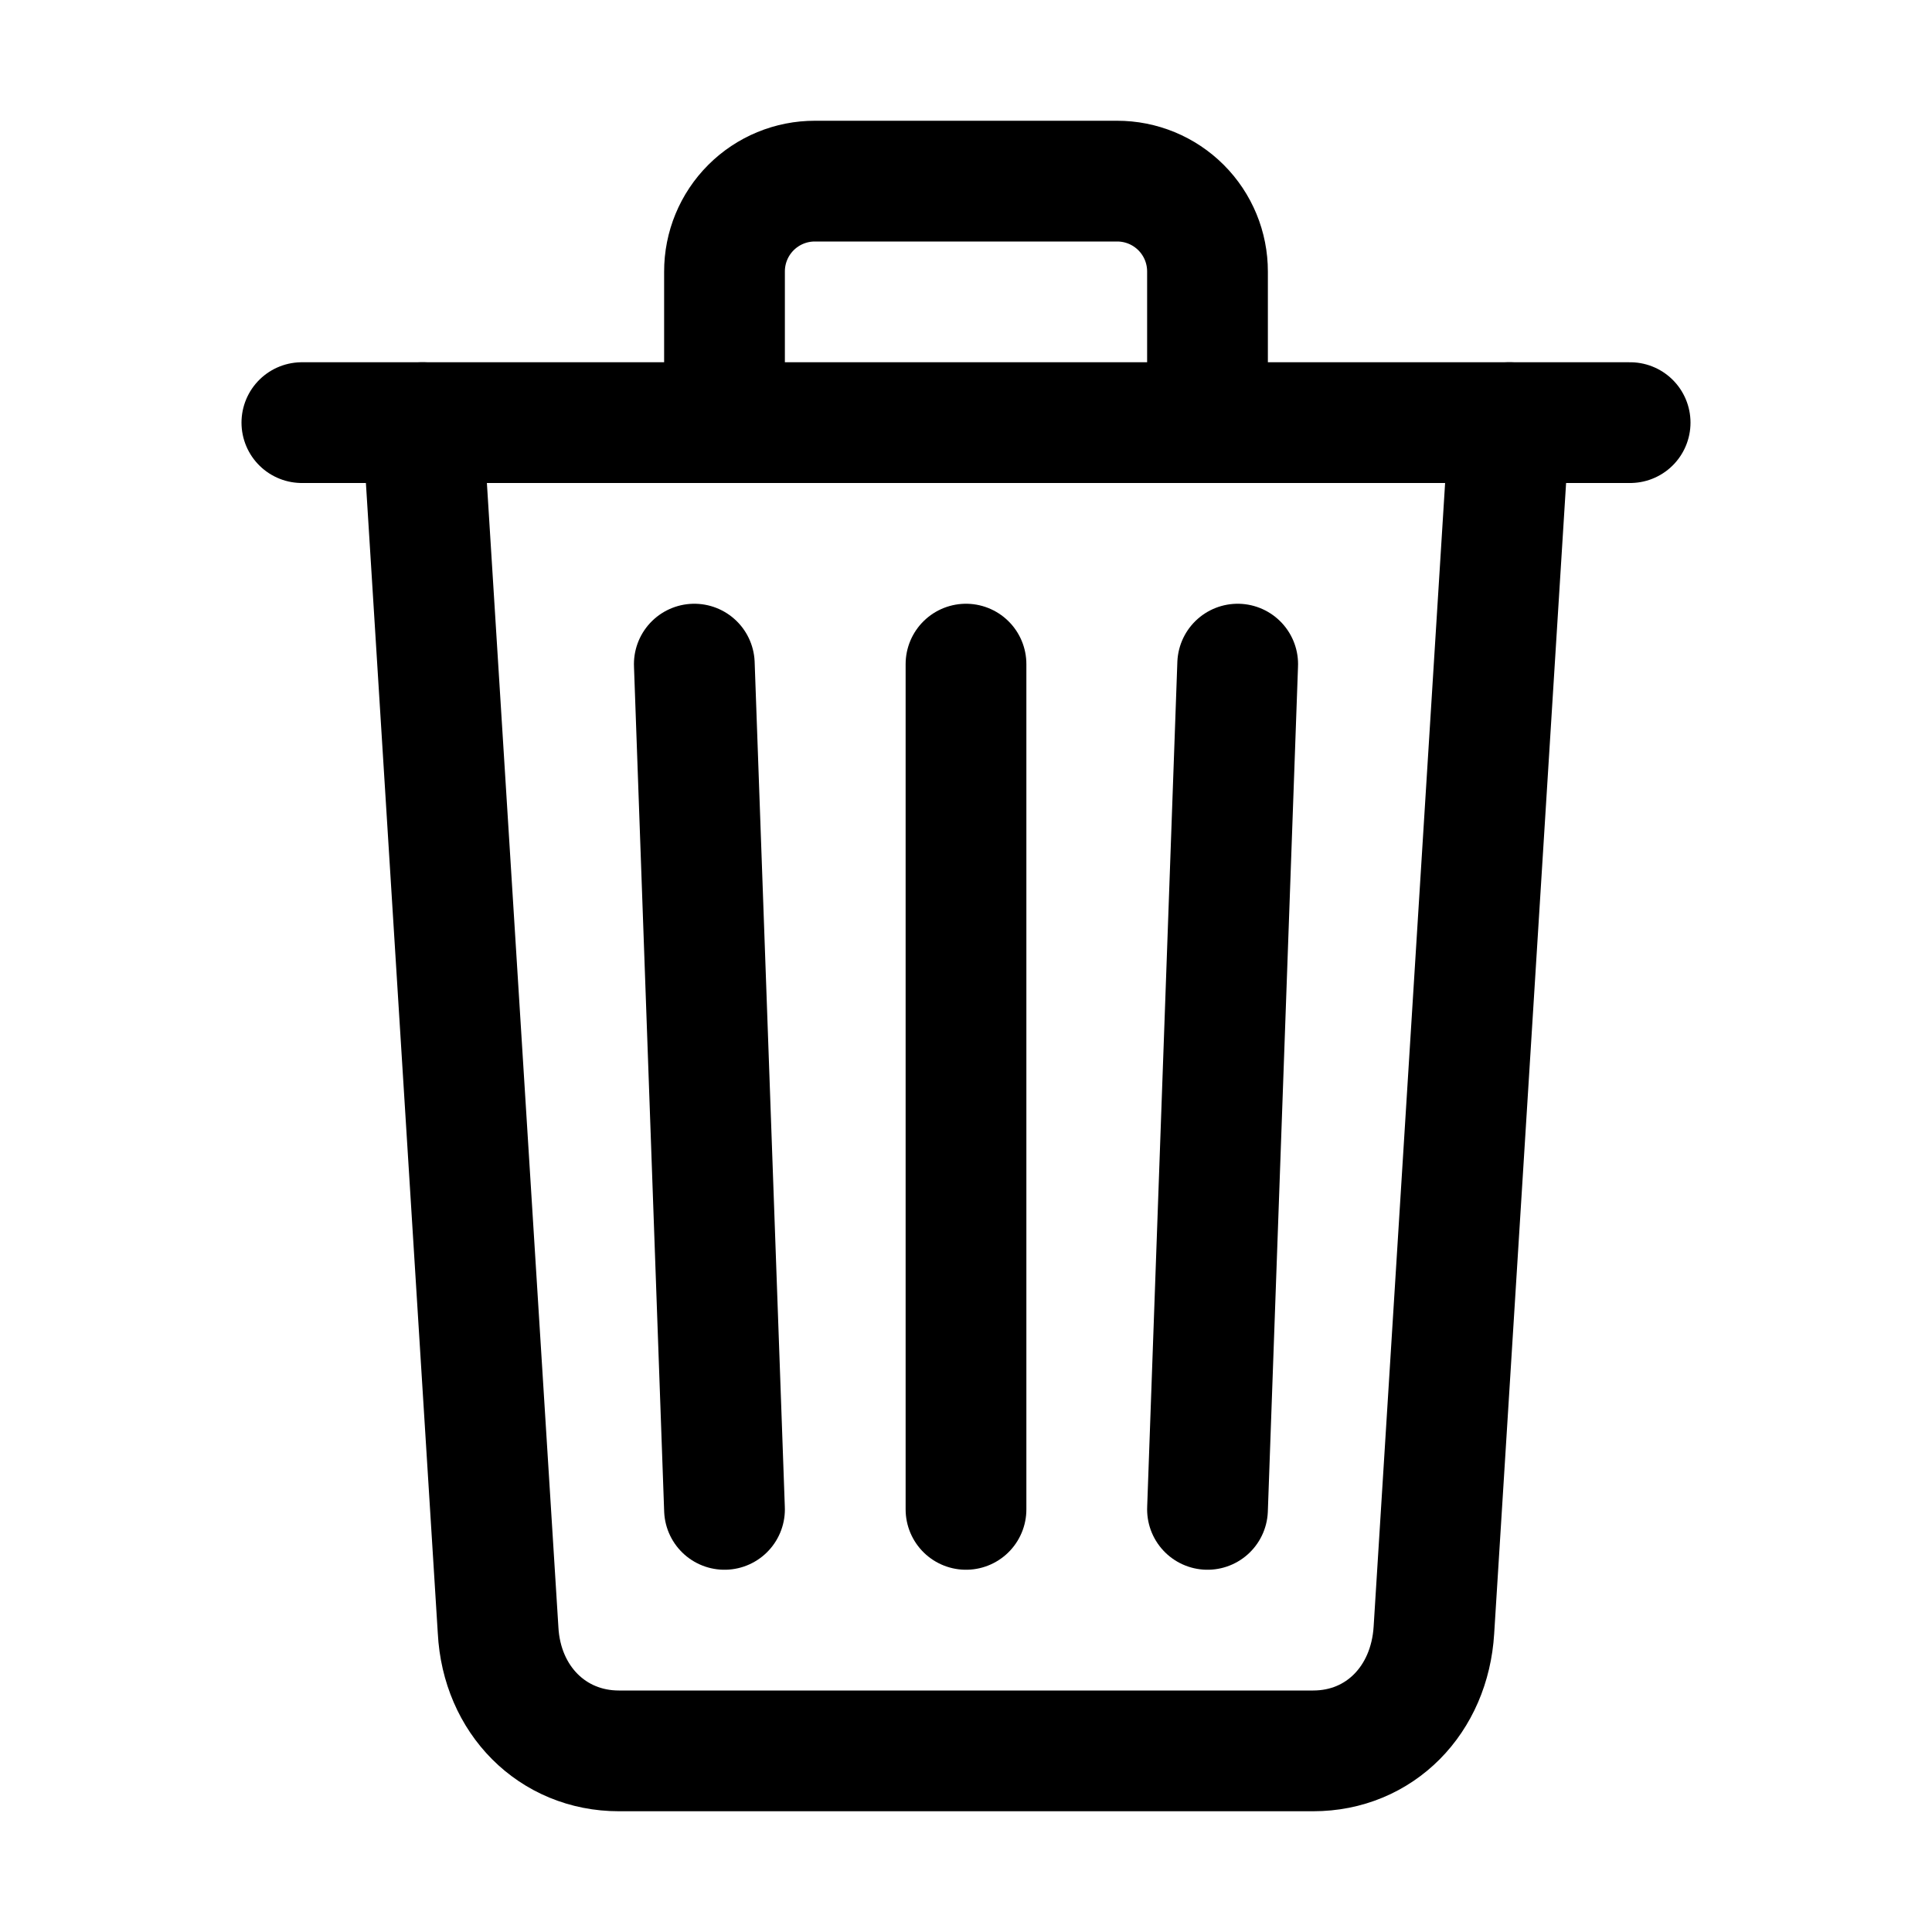
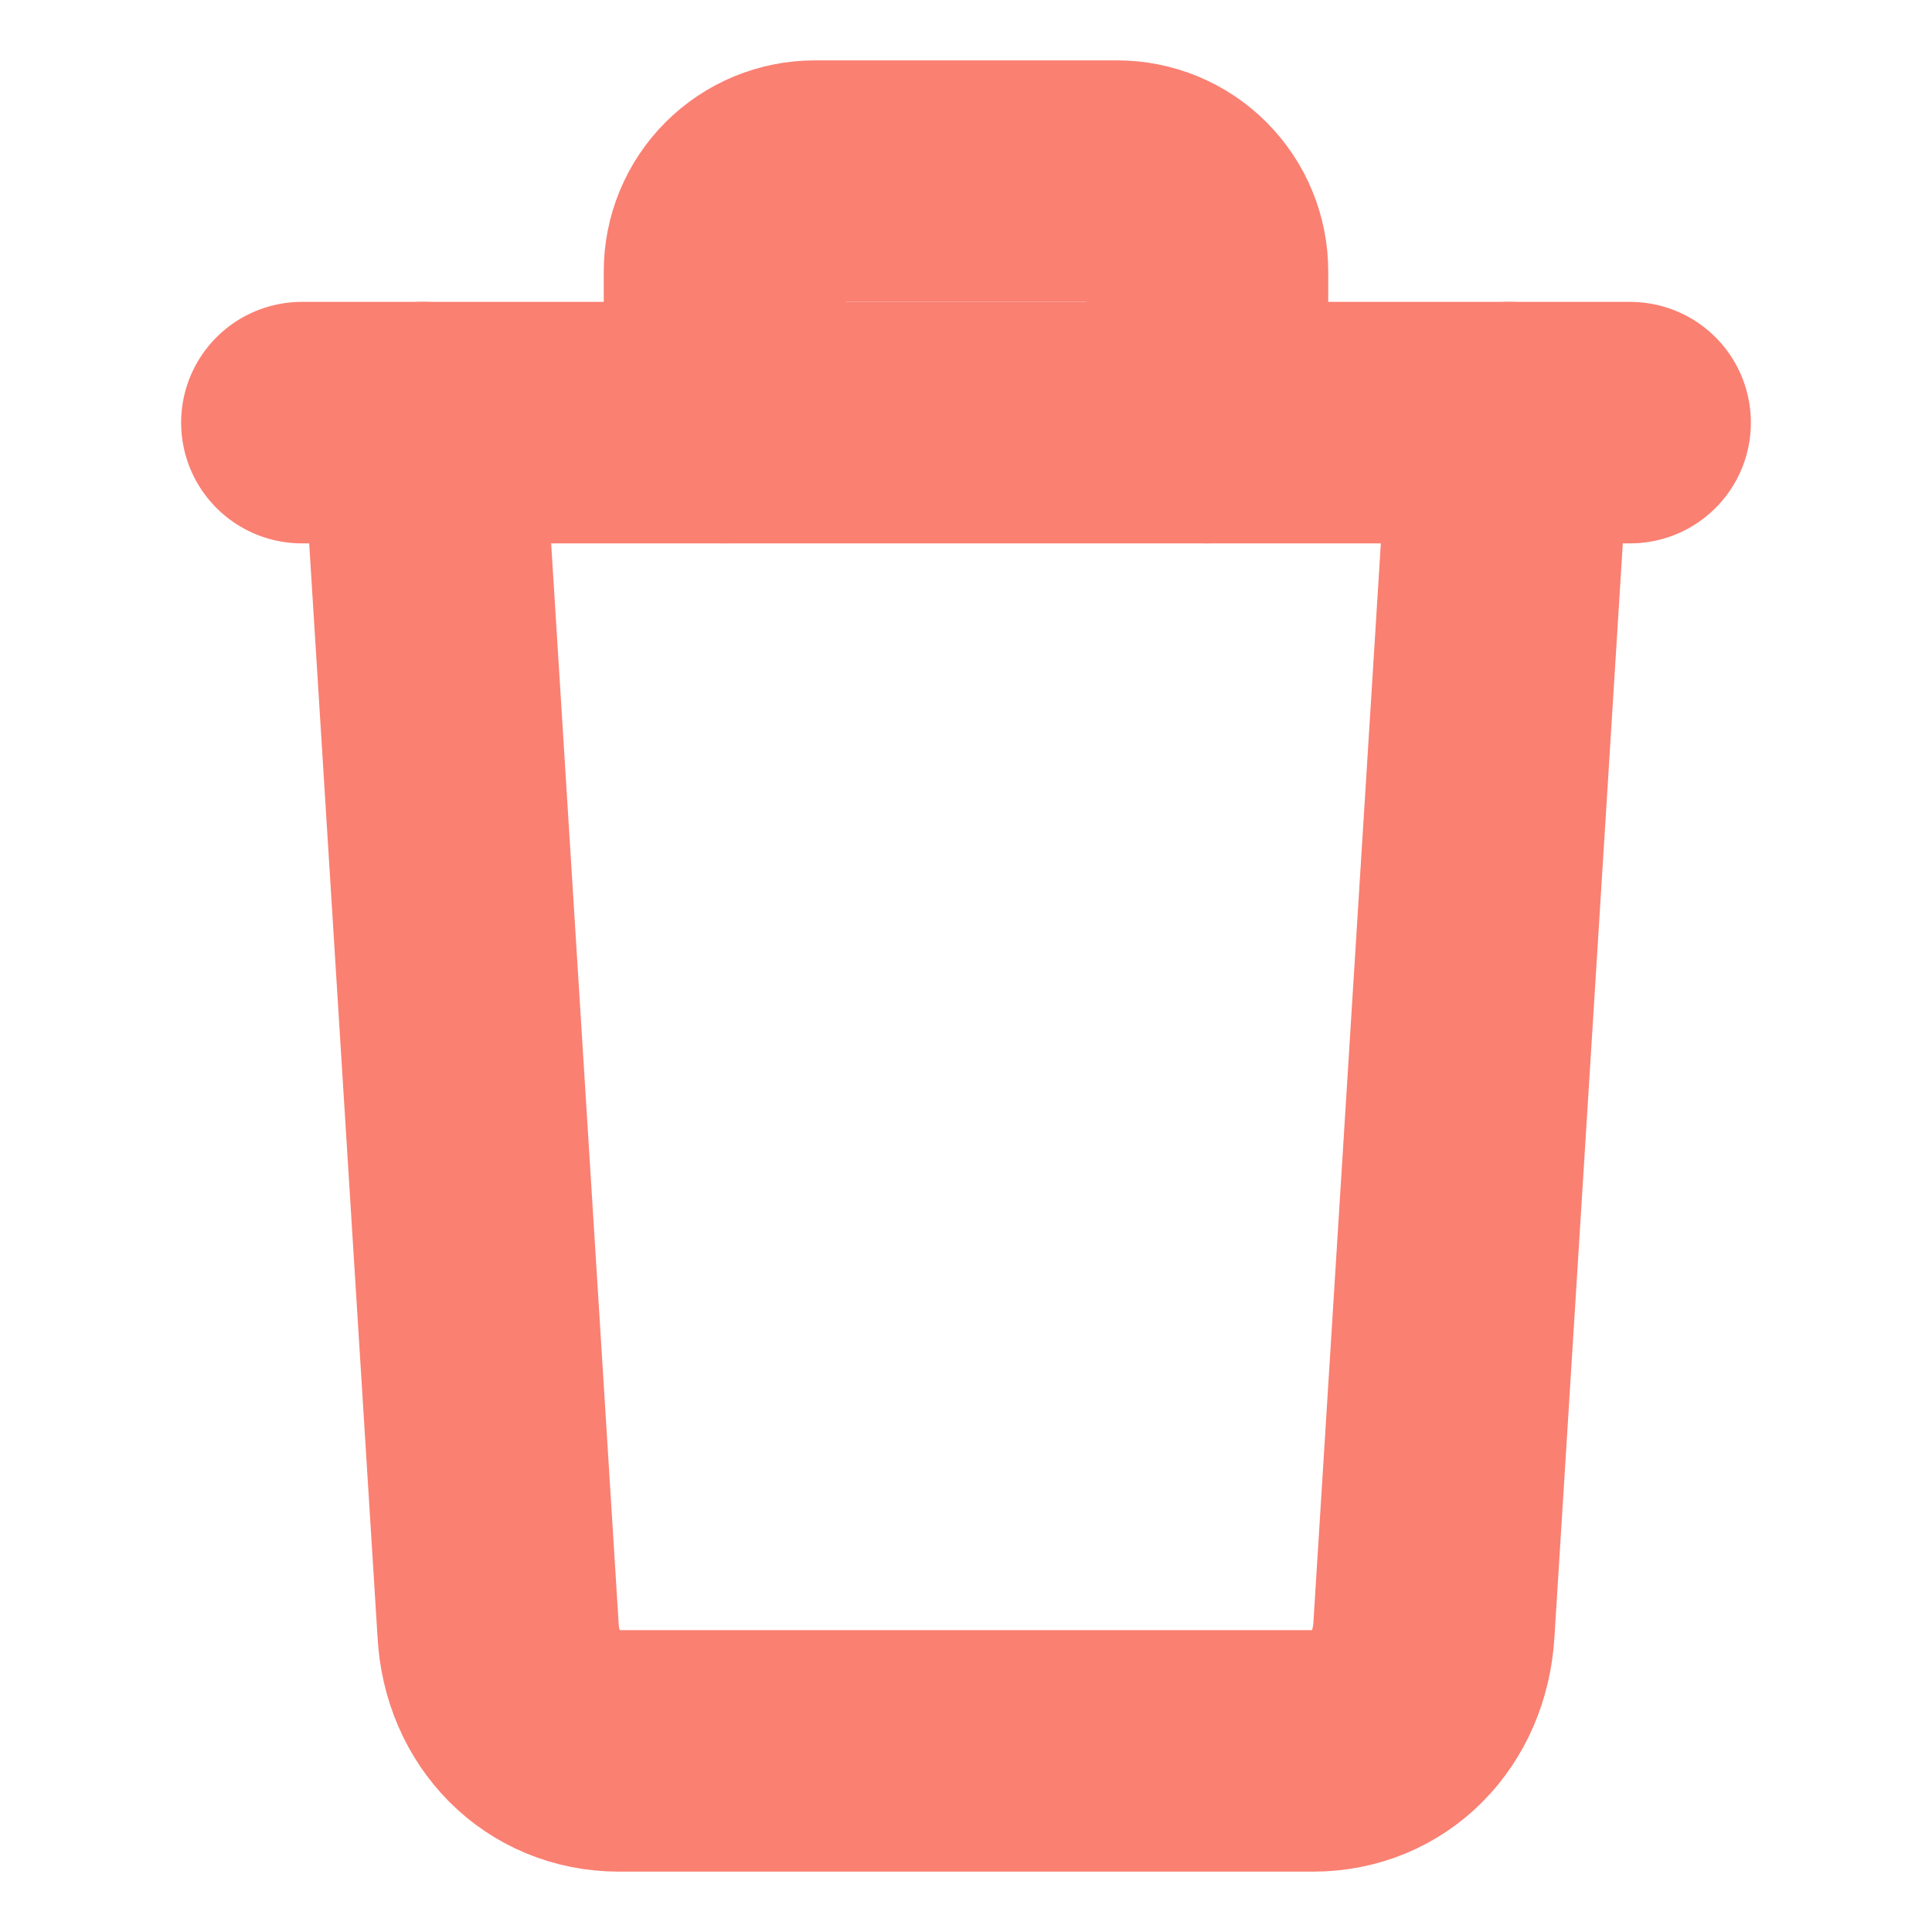
<svg xmlns="http://www.w3.org/2000/svg" class="ionicon" viewBox="0 0 512 512">
-   <path d="M112 112l20 320c.95 18.49 14.4 32 32 32h184c17.67 0 30.87-13.51 32-32l20-320" fill="none" stroke="currentColor" stroke-linecap="round" stroke-linejoin="round" stroke-width="32" />
-   <path stroke="currentColor" stroke-linecap="round" stroke-miterlimit="10" stroke-width="32" d="M80 112h352" />
-   <path d="M192 112V72h0a23.93 23.93 0 0124-24h80a23.93 23.93 0 0124 24h0v40M256 176v224M184 176l8 224M328 176l-8 224" fill="none" stroke="currentColor" stroke-linecap="round" stroke-linejoin="round" stroke-width="32" />
+   <path d="M112 112l20 320c.95 18.49 14.4 32 32 32h184c17.67 0 30.87-13.51 32-32l20-320" fill="none" stroke="salmon" stroke-linecap="round" stroke-linejoin="round" stroke-width="64" />
+   <path stroke="salmon" stroke-linecap="round" stroke-miterlimit="10" stroke-width="64" d="M80 112h352" />
+   <path d="M192 112V72h0a23.93 23.93 0 0124-24h80a23.93 23.93 0 0124 24h0v40M256" fill="none" stroke="salmon" stroke-linecap="round" stroke-linejoin="round" stroke-width="64" />
</svg>
